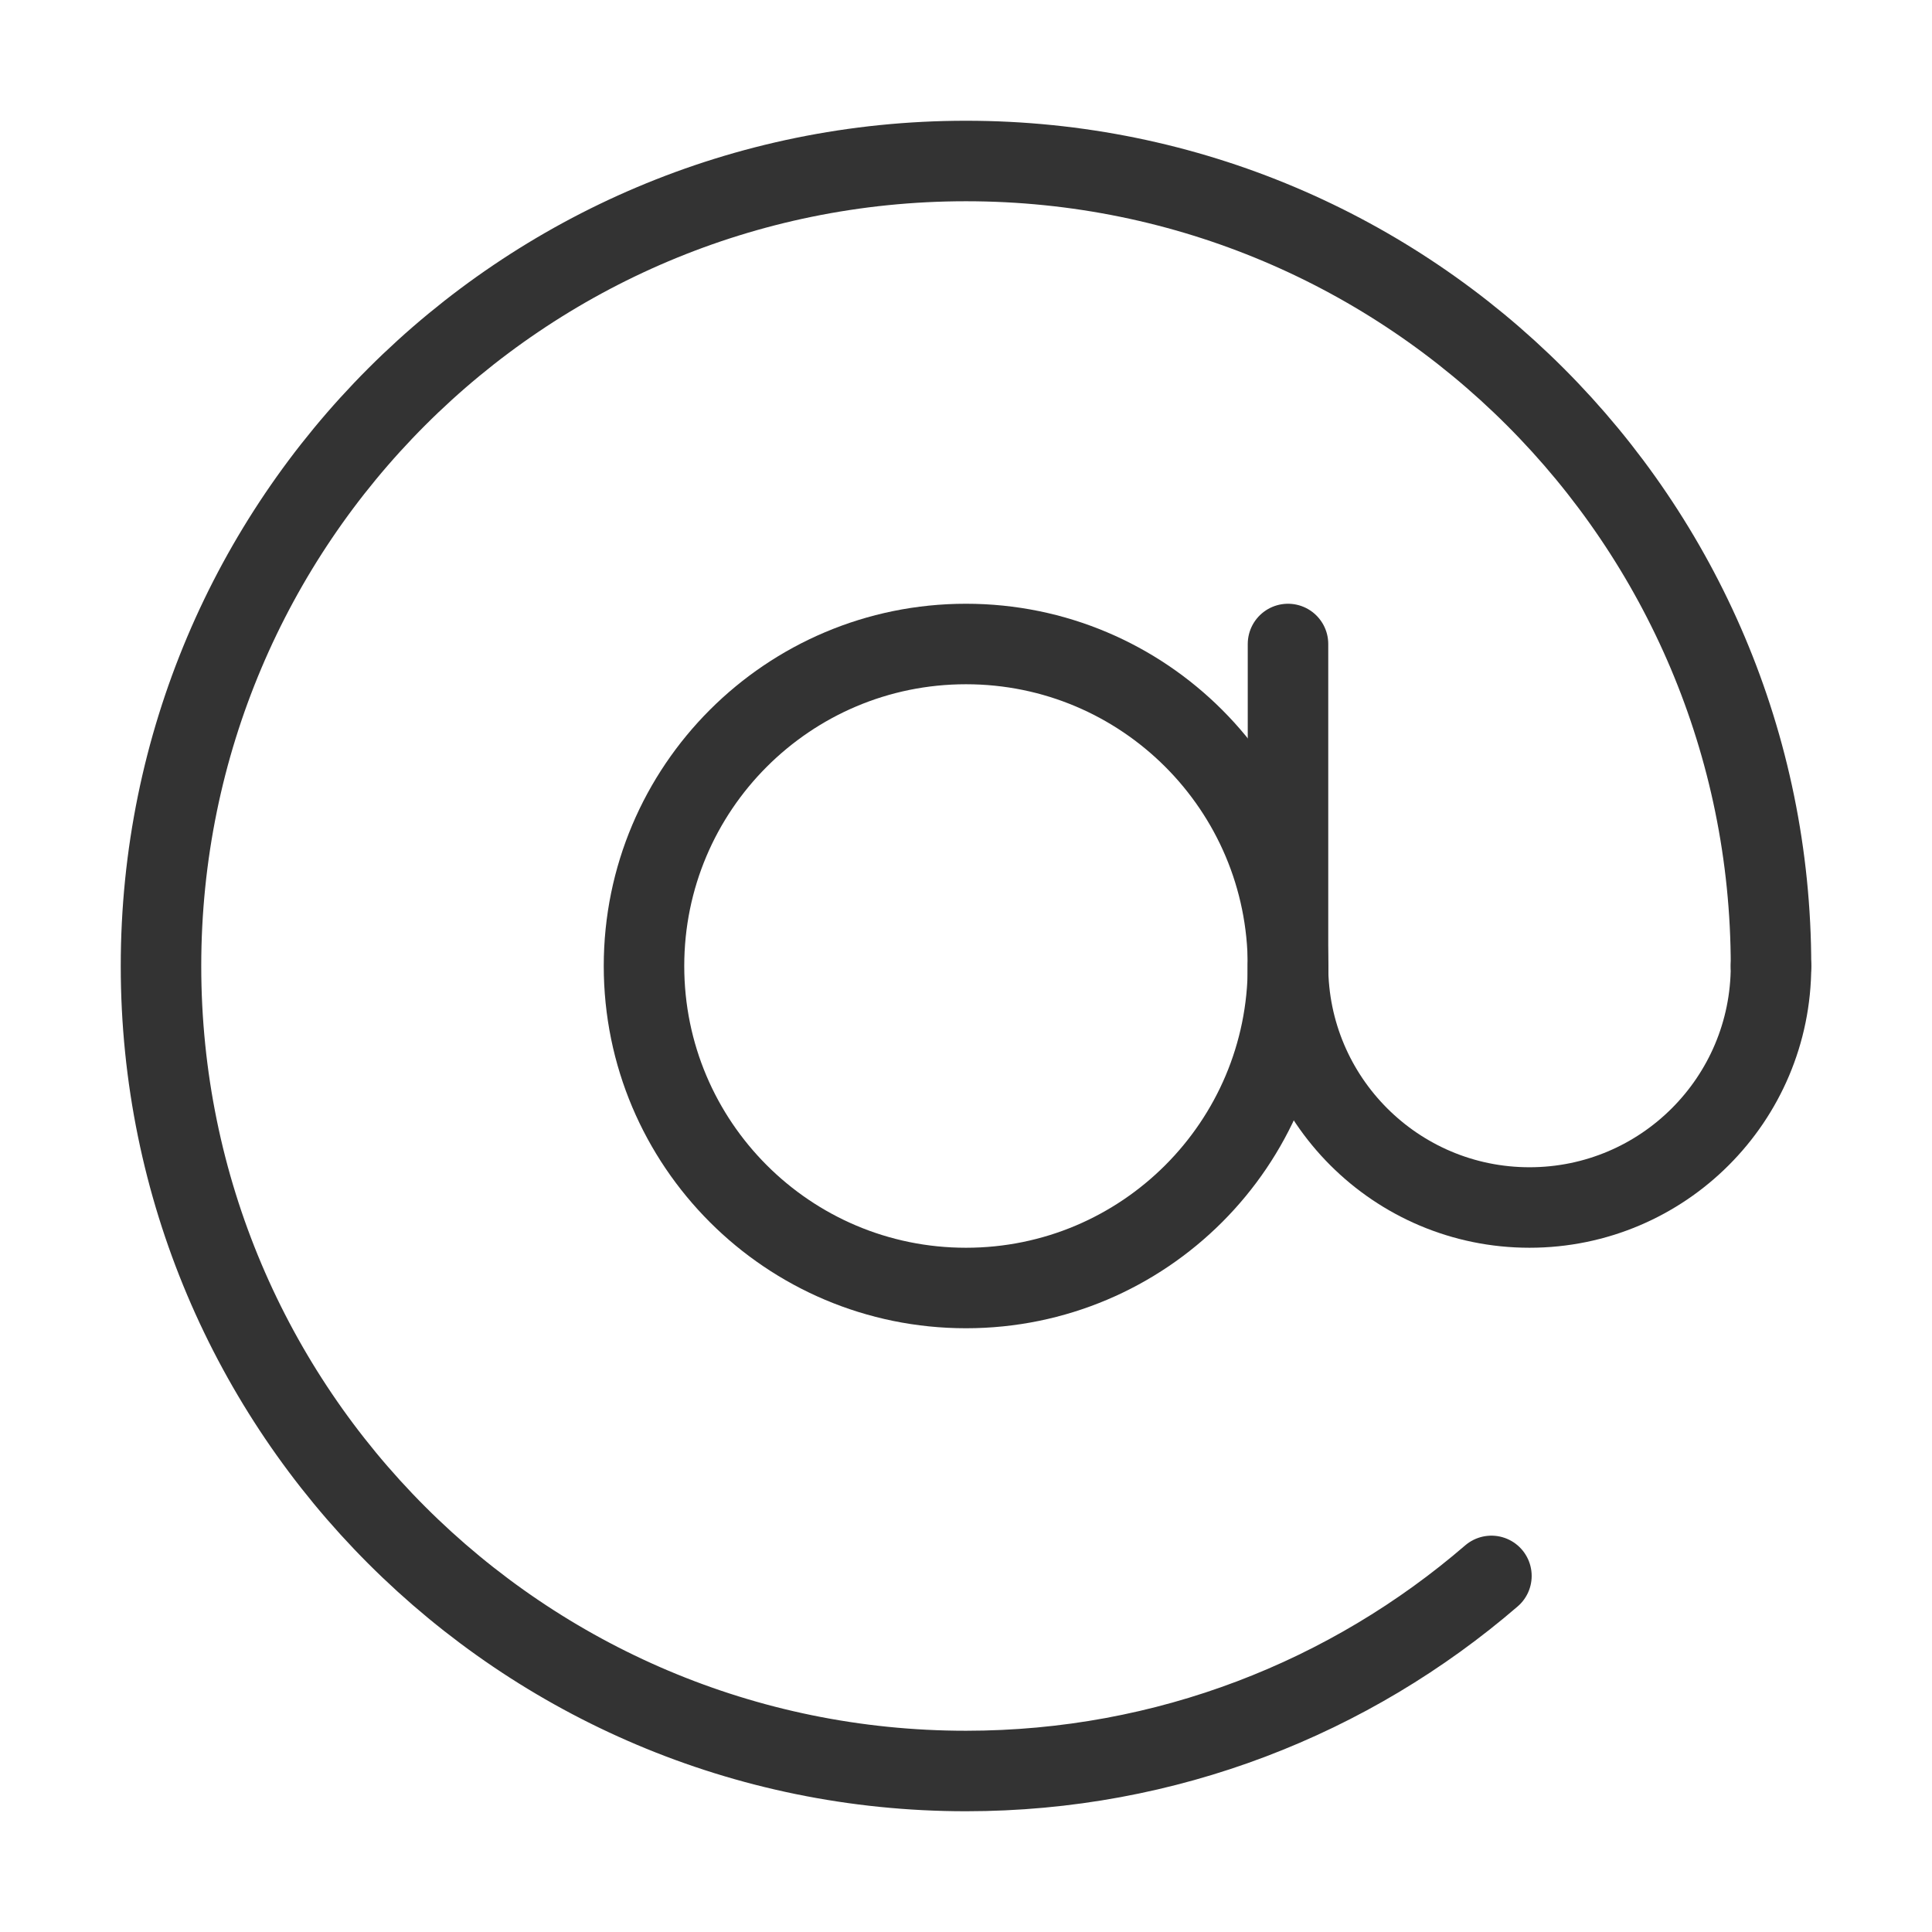
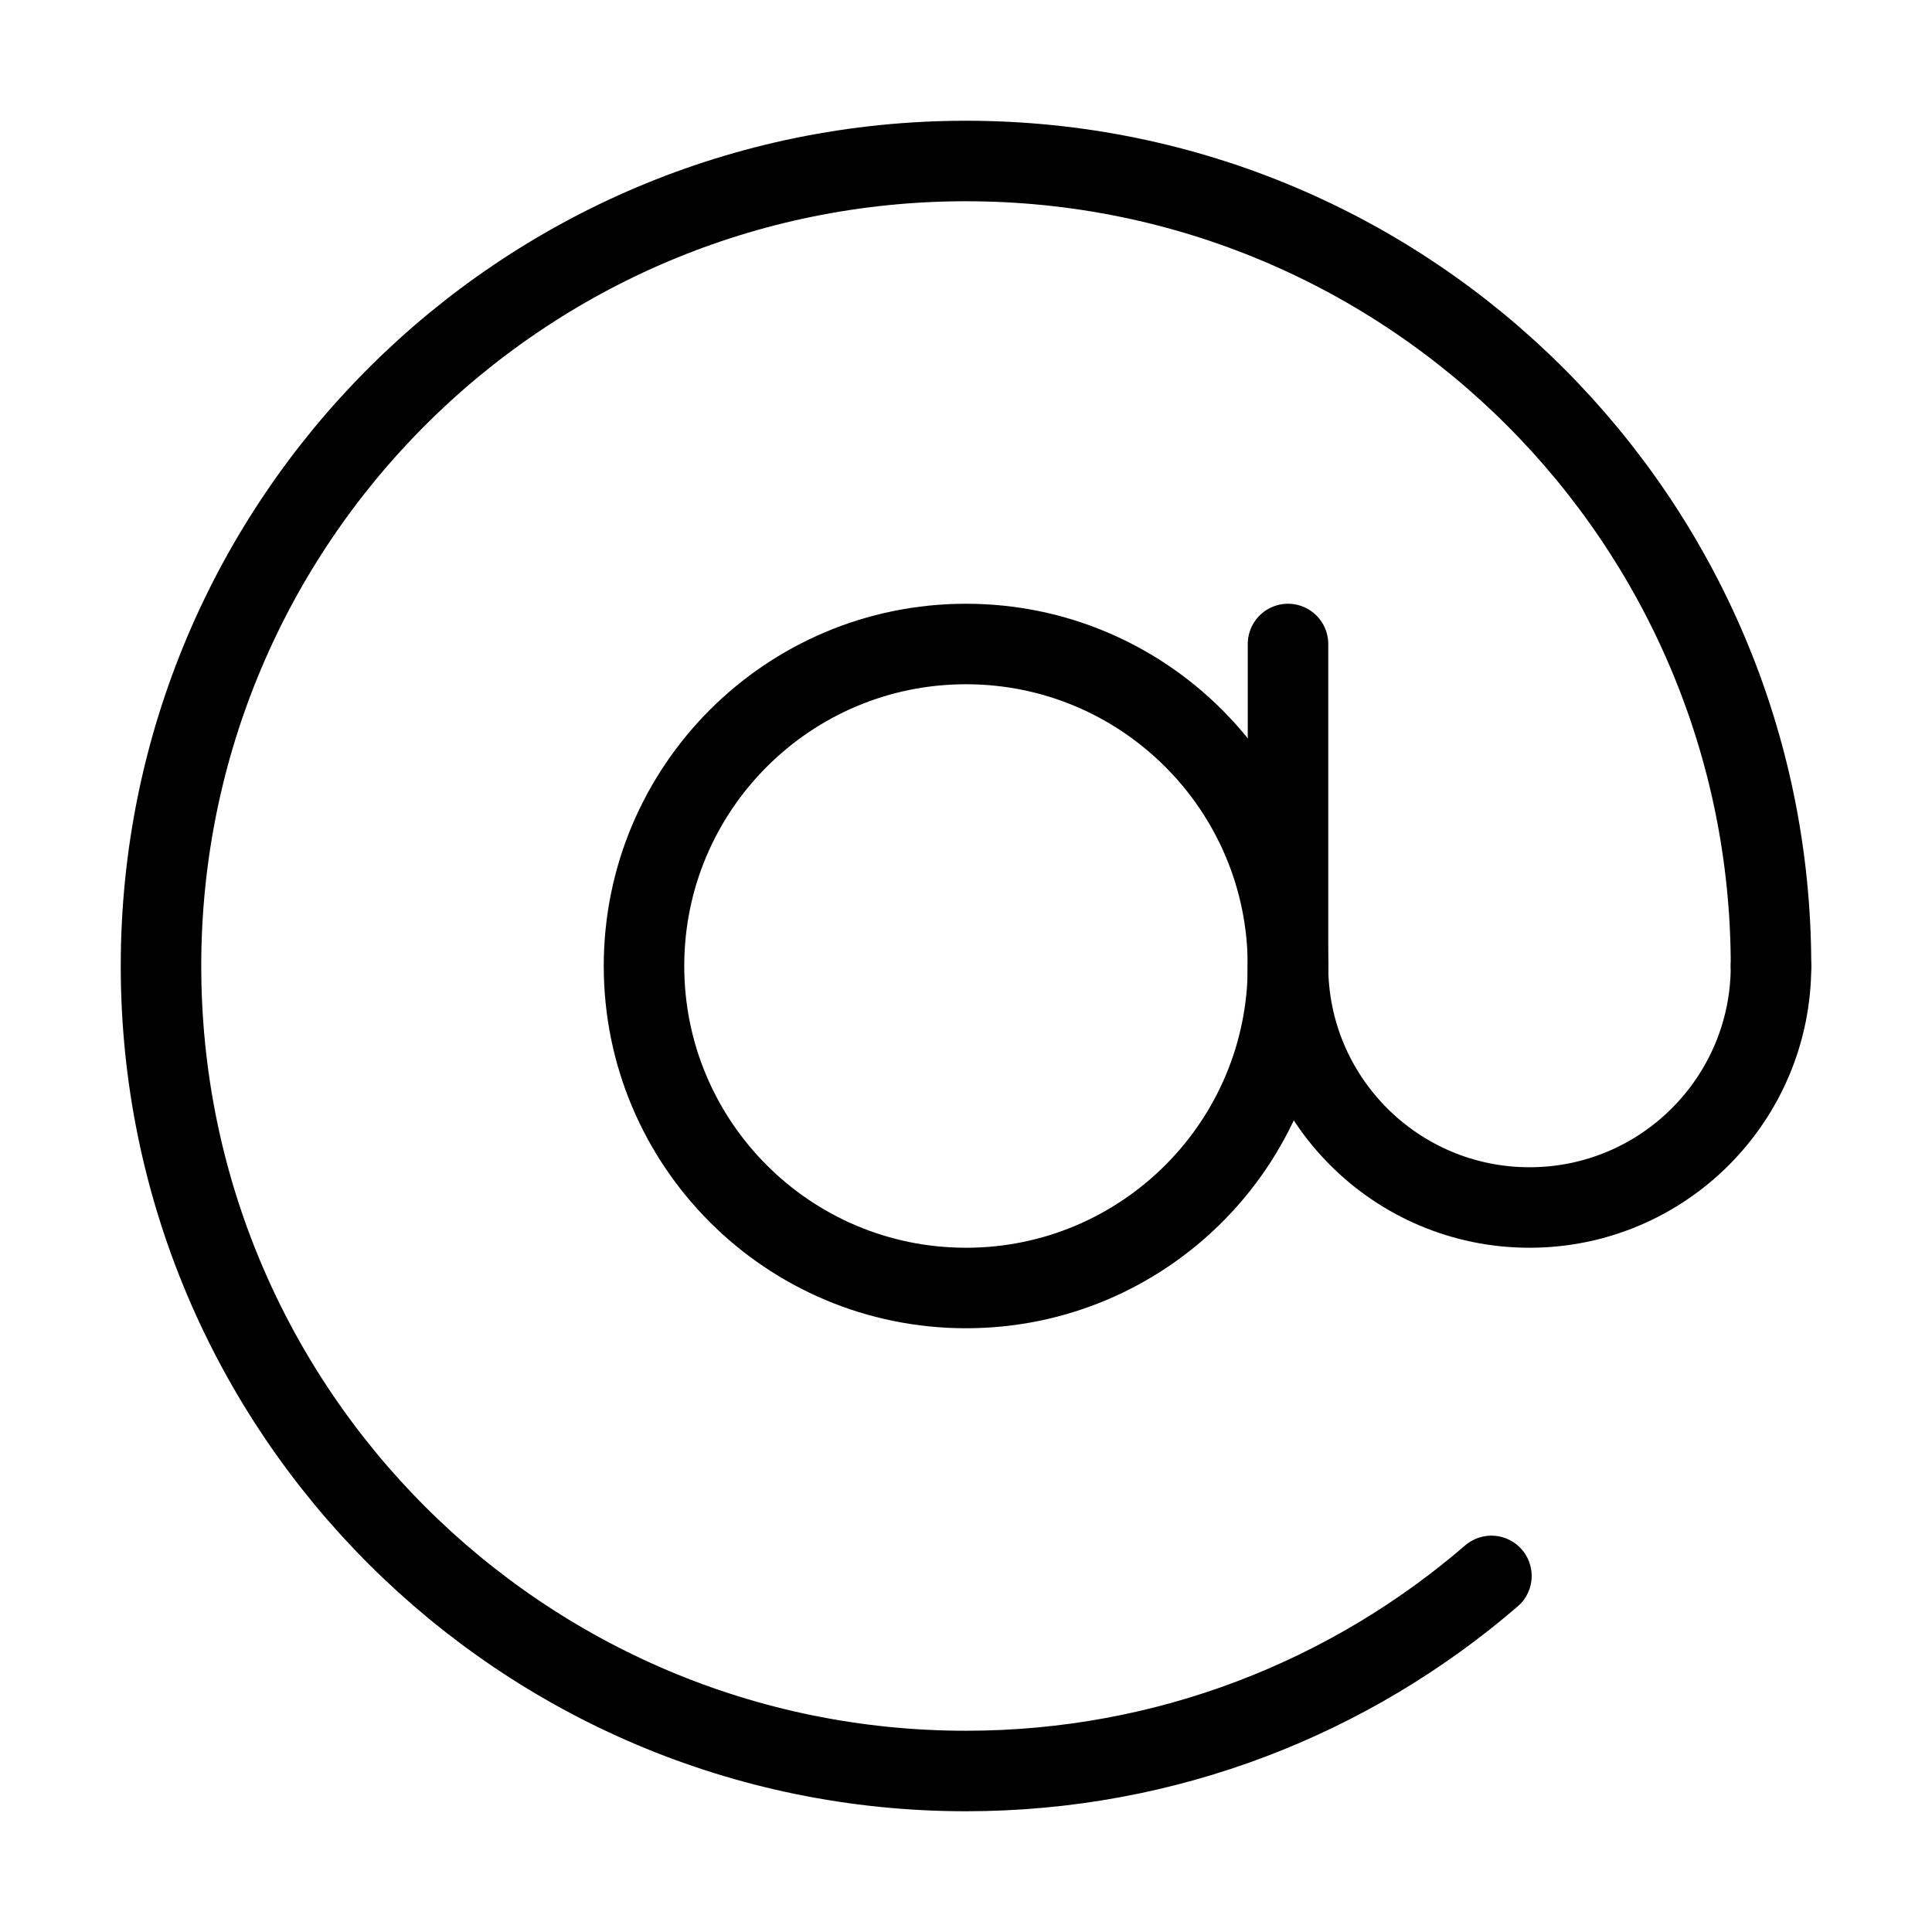
<svg xmlns="http://www.w3.org/2000/svg" width="24" height="24" viewBox="0 0 48 48" fill="none">
-   <path d="M44 24C44 12.954 35.046 4 24 4C12.954 4 4 12.954 4 24C4 35.046 12.954 44 24 44V44C28.989 44 33.551 42.173 37.054 39.153" stroke="#333" stroke-width="2" stroke-linecap="round" stroke-linejoin="round" />
-   <path d="M24 32C28.418 32 32 28.418 32 24C32 19.582 28.418 16 24 16C19.582 16 16 19.582 16 24C16 28.418 19.582 32 24 32Z" fill="none" stroke="#333" stroke-width="2" stroke-linejoin="round" />
-   <path d="M32 24C32 27.314 34.686 30 38 30V30C41.314 30 44 27.314 44 24" stroke="#333" stroke-width="2" stroke-linecap="round" stroke-linejoin="round" />
-   <path d="M32 25V16" stroke="#333" stroke-width="2" stroke-linecap="round" stroke-linejoin="round" />
+   <path d="M44 24C44 12.954 35.046 4 24 4C12.954 4 4 12.954 4 24C4 35.046 12.954 44 24 44V44C28.989 44 33.551 42.173 37.054 39.153" stroke="currentColor" stroke-width="2" stroke-linecap="round" stroke-linejoin="round" />
+   <path d="M24 32C28.418 32 32 28.418 32 24C32 19.582 28.418 16 24 16C19.582 16 16 19.582 16 24C16 28.418 19.582 32 24 32Z" fill="none" stroke="currentColor" stroke-width="2" stroke-linejoin="round" />
+   <path d="M32 24C32 27.314 34.686 30 38 30V30C41.314 30 44 27.314 44 24" stroke="currentColor" stroke-width="2" stroke-linecap="round" stroke-linejoin="round" />
+   <path d="M32 25V16" stroke="currentColor" stroke-width="2" stroke-linecap="round" stroke-linejoin="round" />
</svg>
